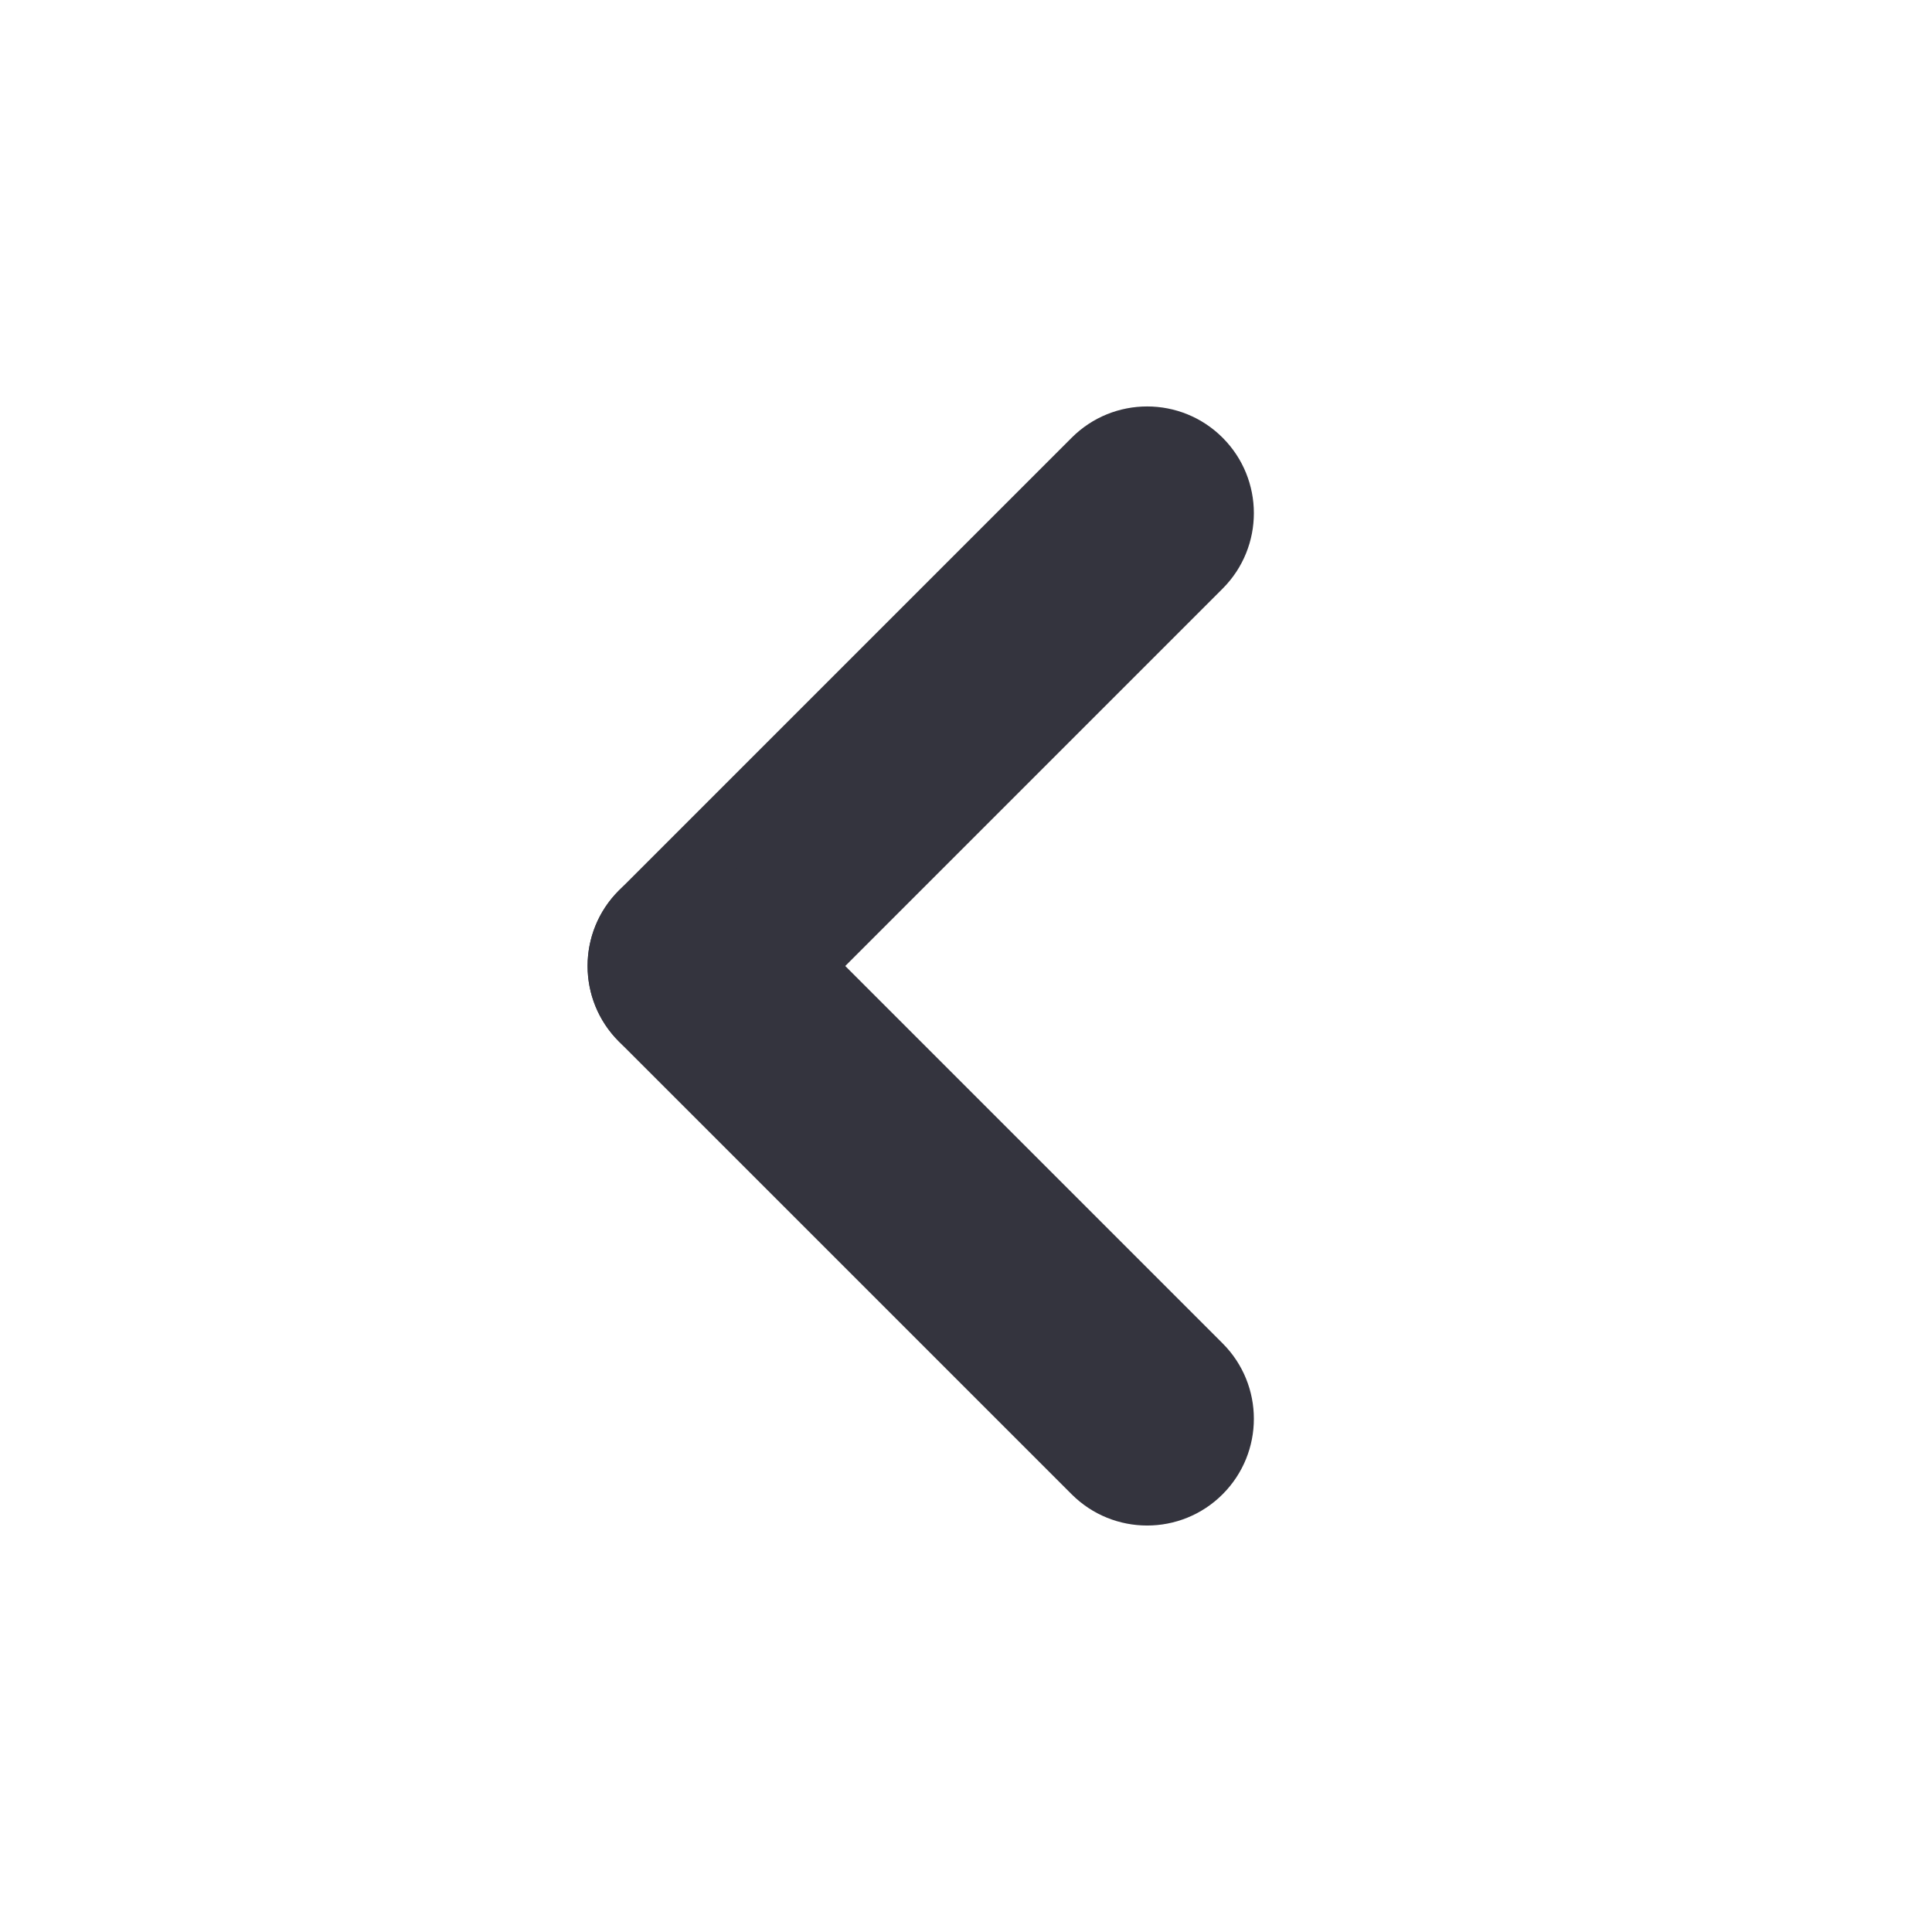
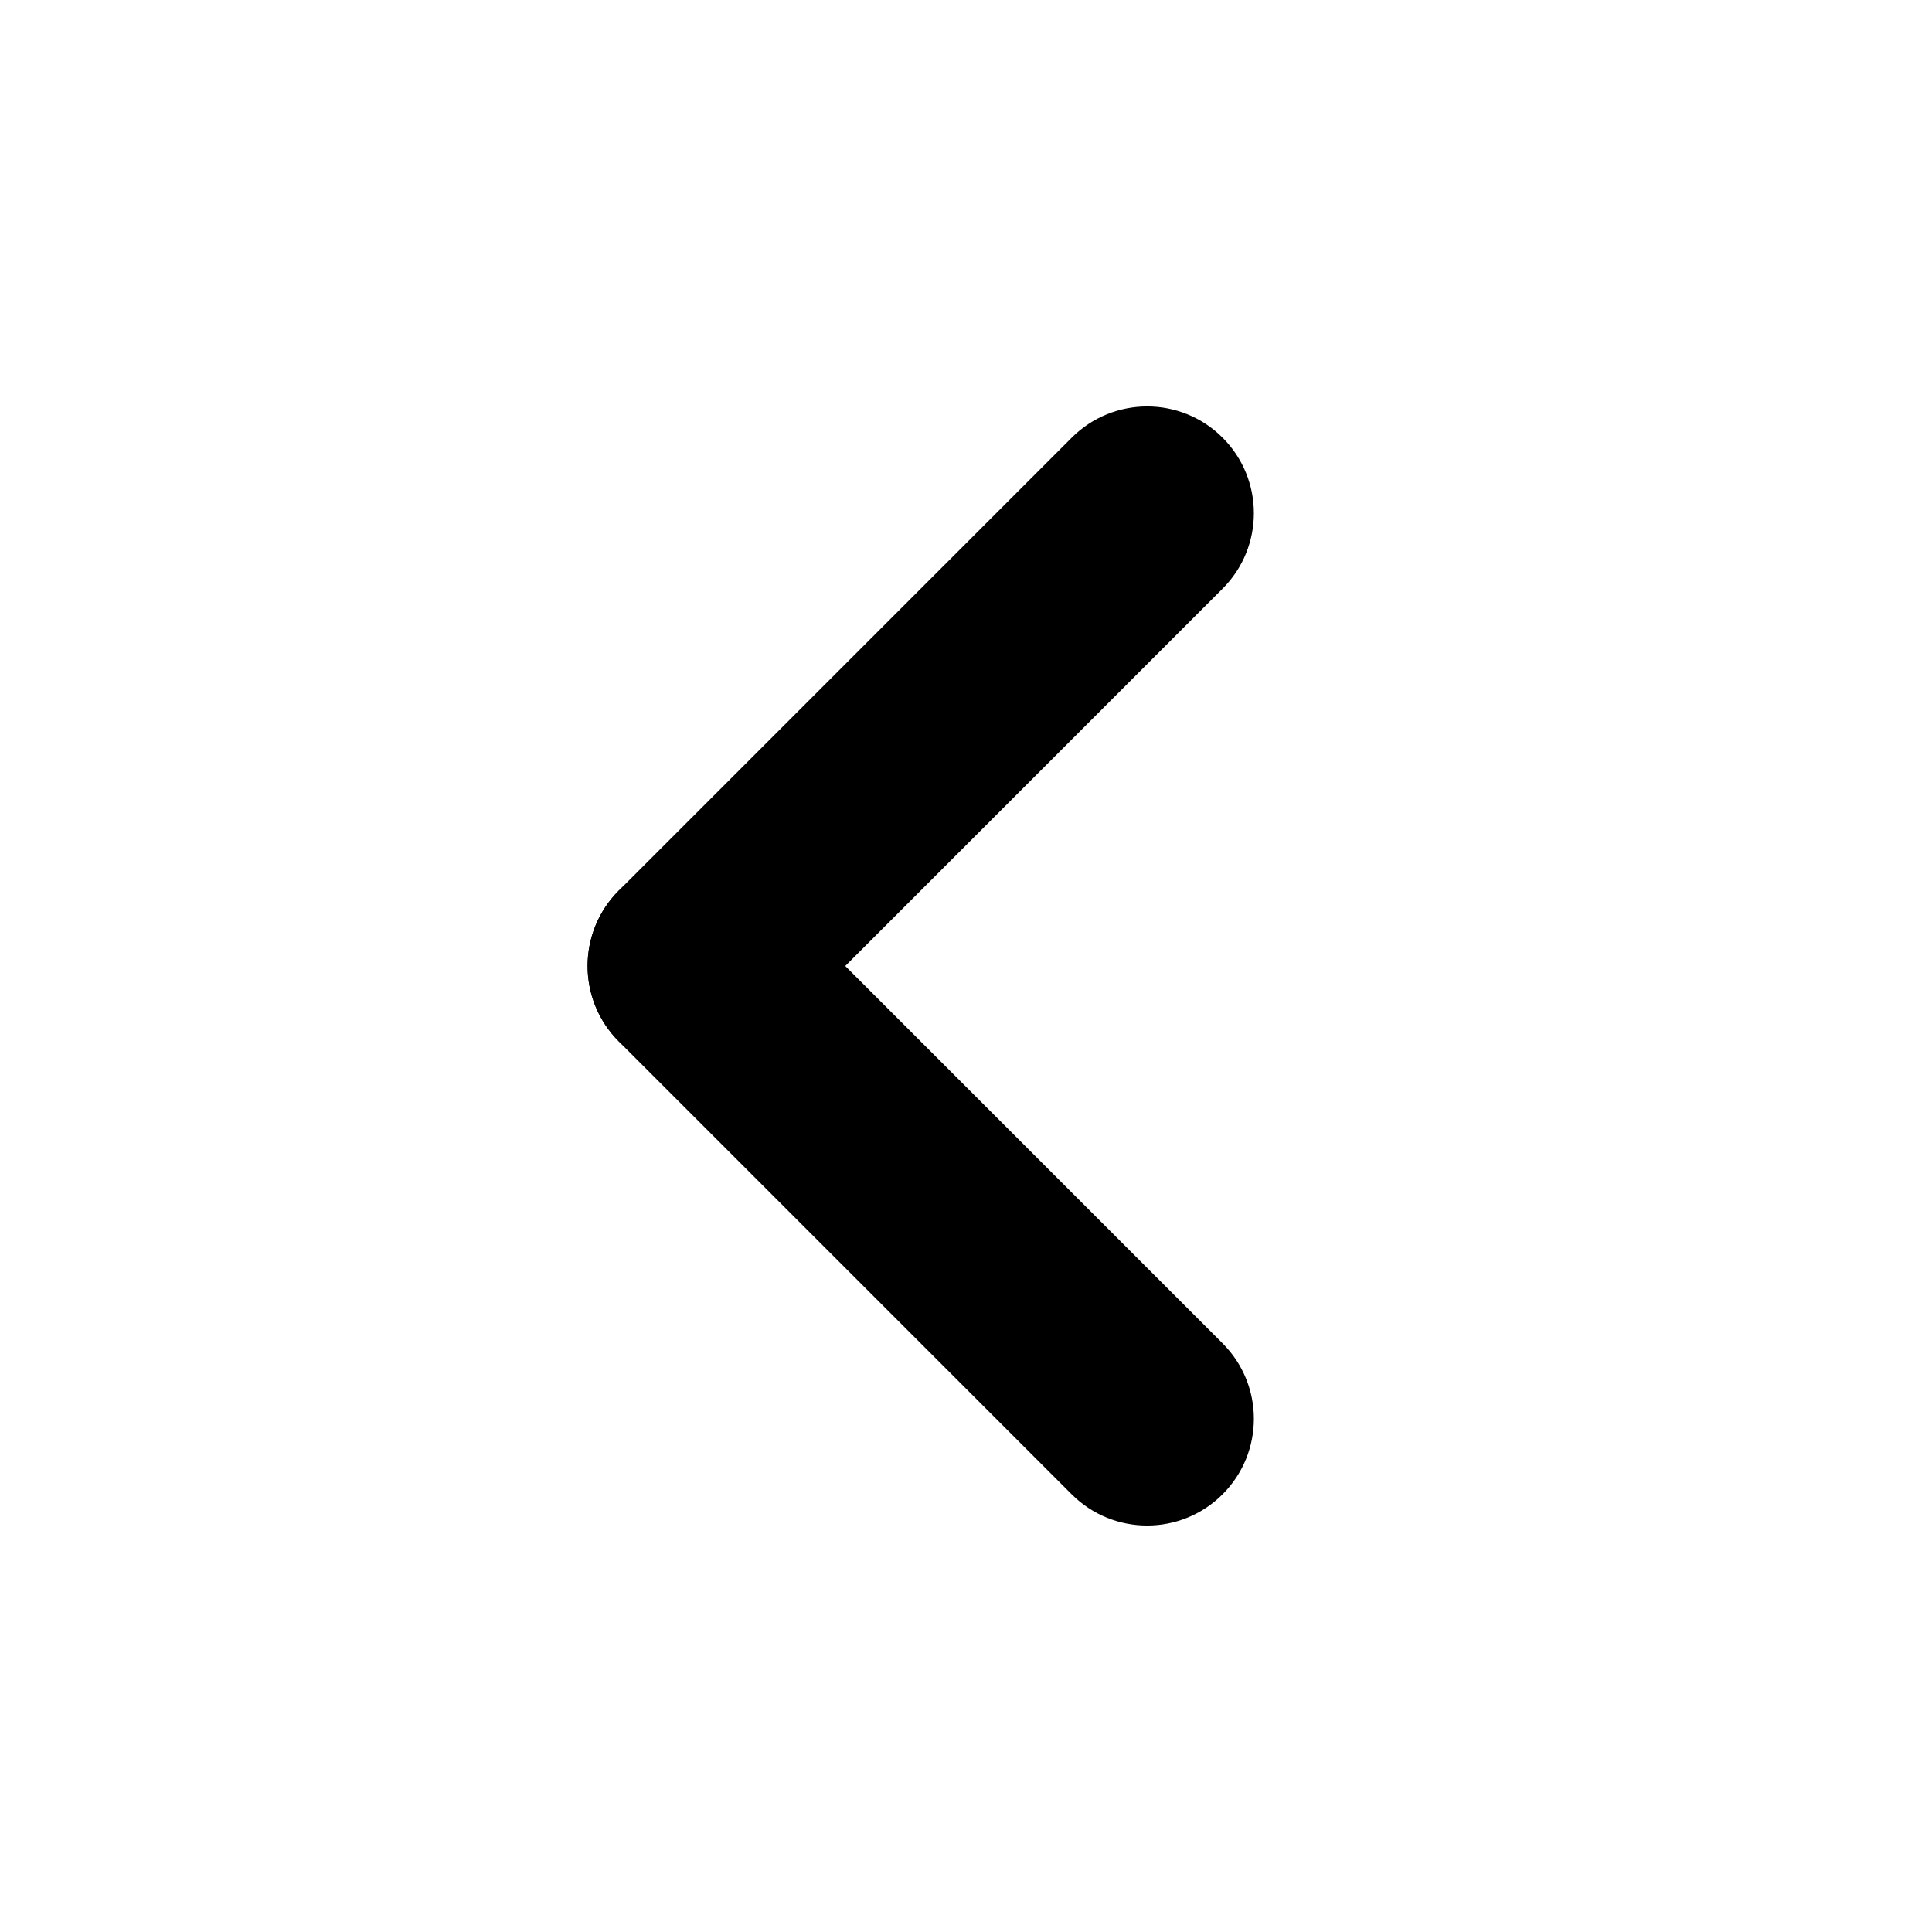
- <svg xmlns="http://www.w3.org/2000/svg" width="48" height="48" viewBox="0 0 48 48" fill="none">
-   <rect x="13.501" y="24" width="21.213" height="5.303" rx="2.652" transform="rotate(-45 13.5005 24.0001)" fill="#34343E" />
-   <path d="M15.375 22.125C16.411 21.089 18.09 21.089 19.125 22.125L30.375 33.375C31.411 34.41 31.411 36.089 30.375 37.125V37.125C29.34 38.16 27.661 38.16 26.625 37.125L15.375 25.875C14.339 24.839 14.339 23.16 15.375 22.125V22.125Z" fill="#34343E" />
+ <svg xmlns="http://www.w3.org/2000/svg" width="48" height="48" viewBox="0 0 48 48" fill="currentColor">
+   <rect x="13.501" y="24" width="21.213" height="5.303" rx="2.652" transform="rotate(-45 13.5005 24.0001)" fill="currentColor" />
+   <path d="M15.375 22.125C16.411 21.089 18.09 21.089 19.125 22.125L30.375 33.375C31.411 34.41 31.411 36.089 30.375 37.125V37.125C29.34 38.16 27.661 38.16 26.625 37.125L15.375 25.875C14.339 24.839 14.339 23.16 15.375 22.125V22.125Z" fill="currentColor" />
</svg>
